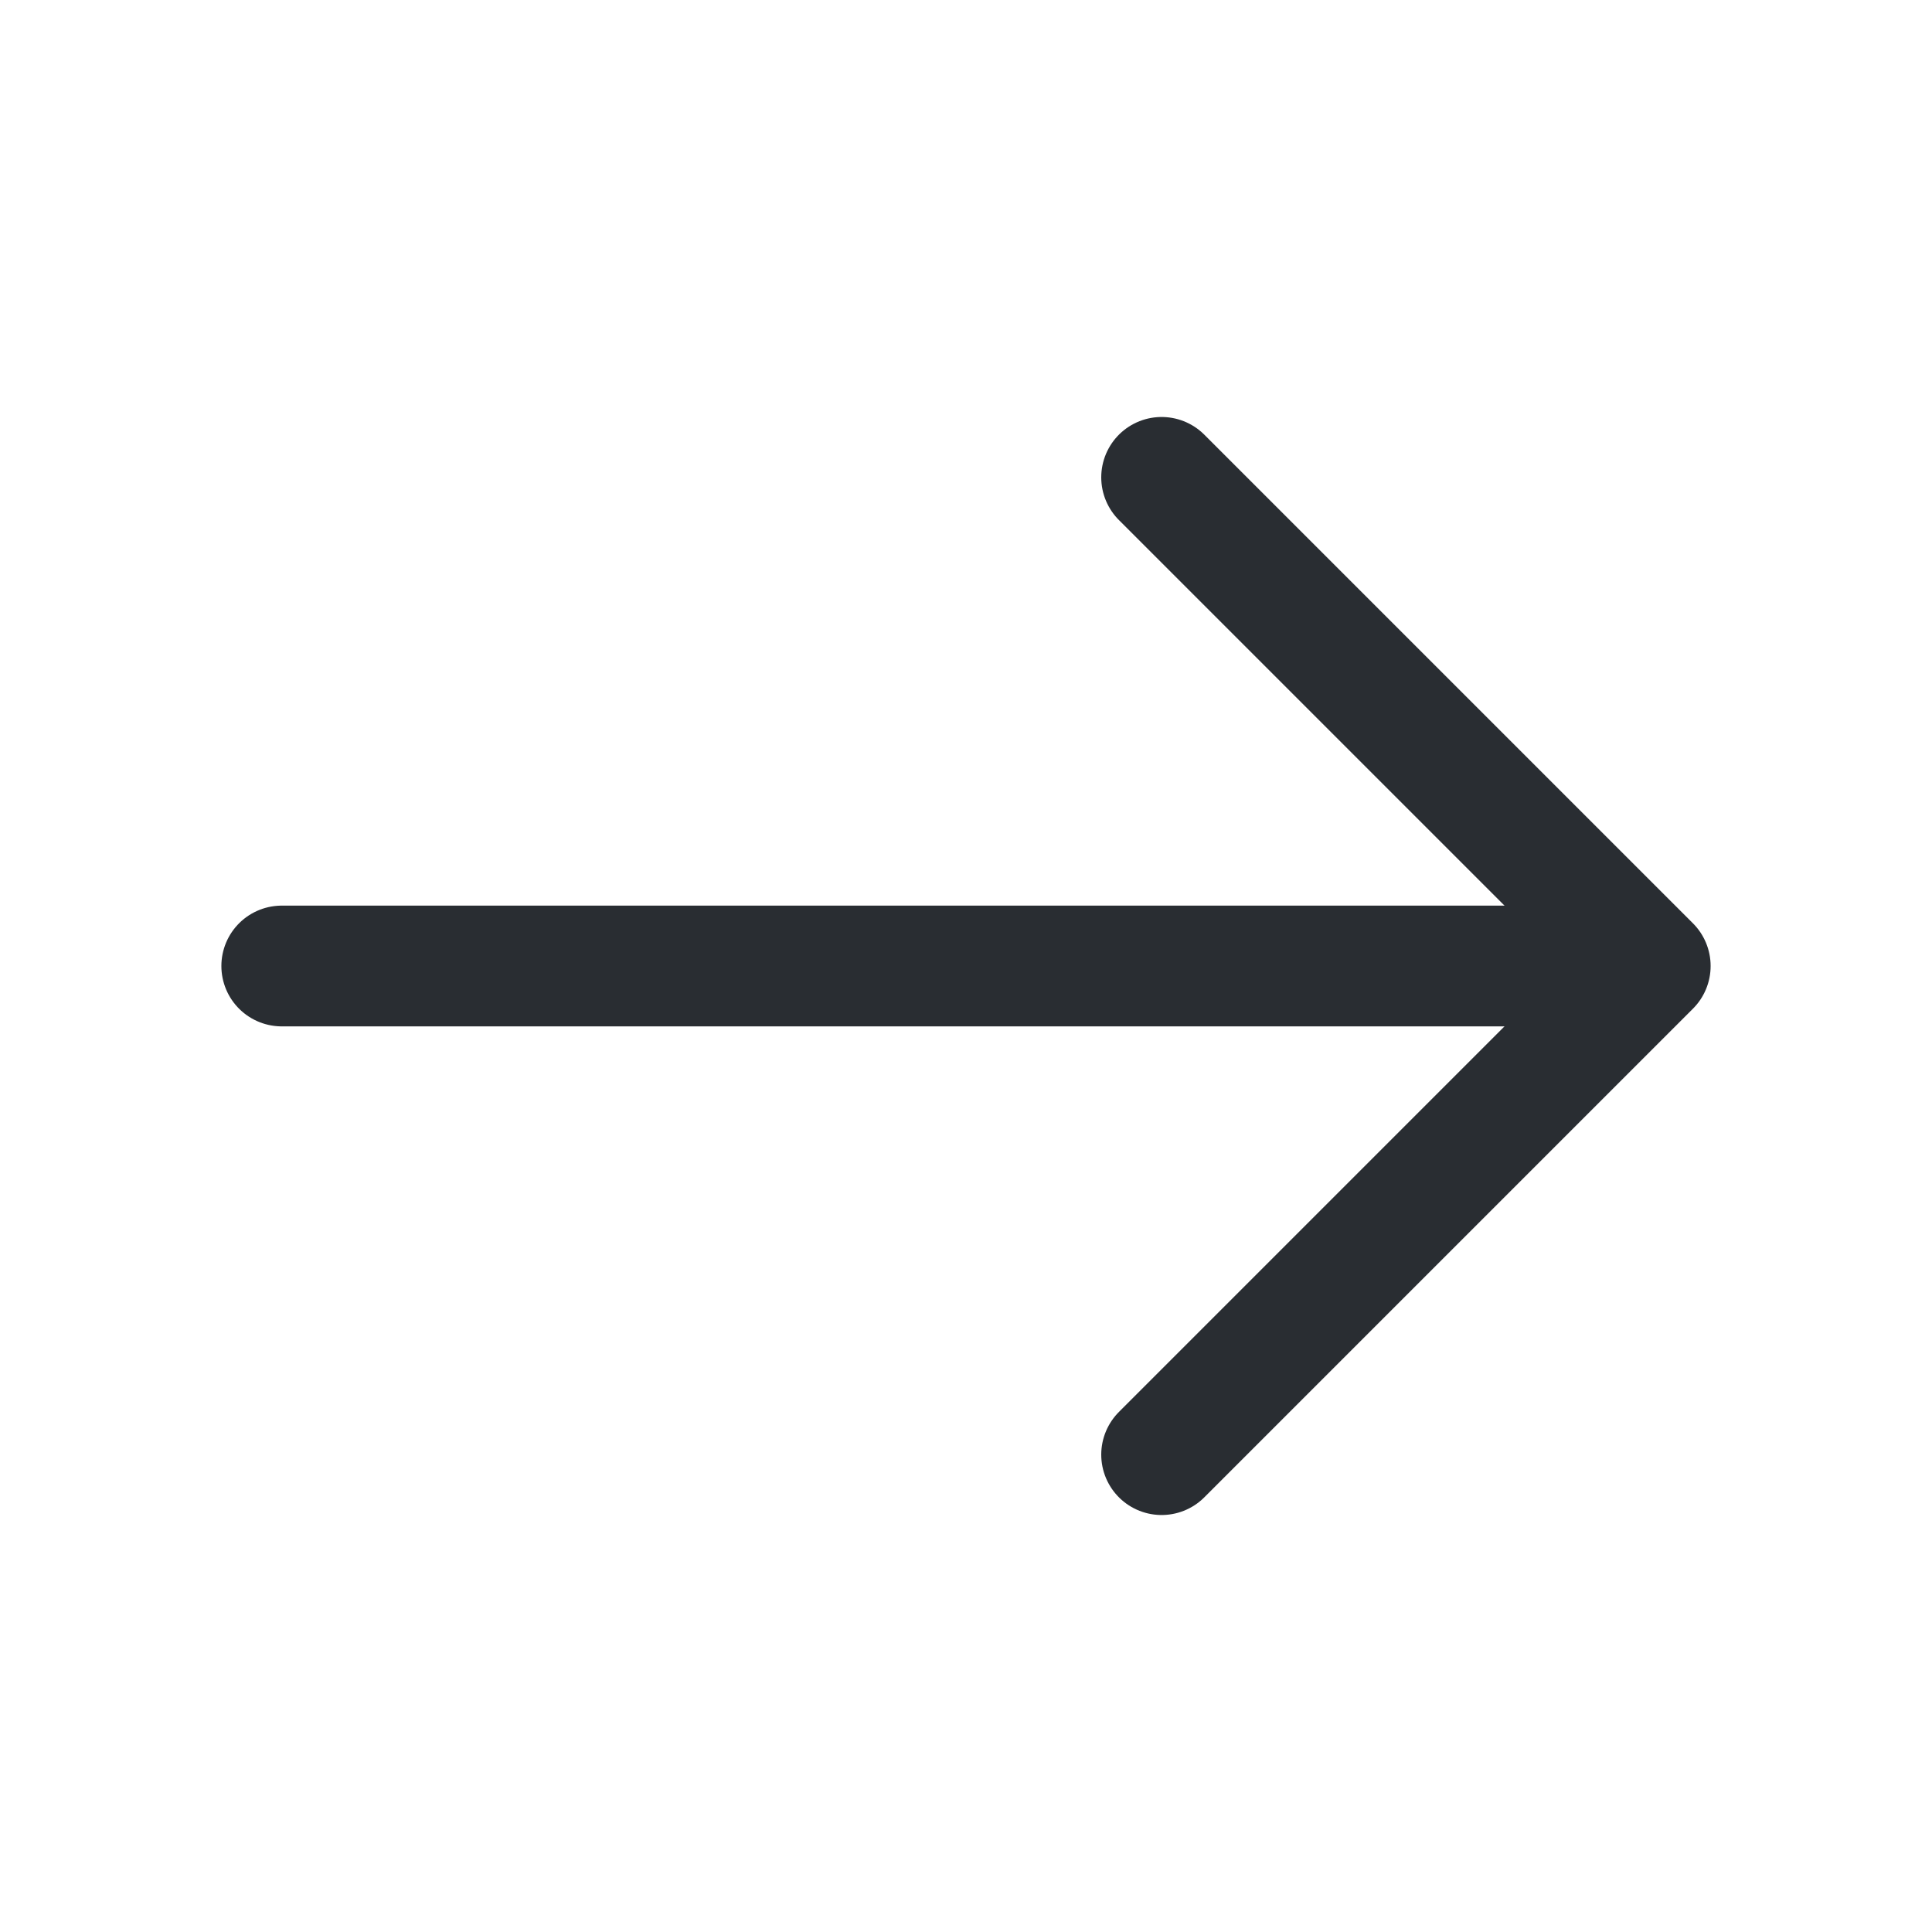
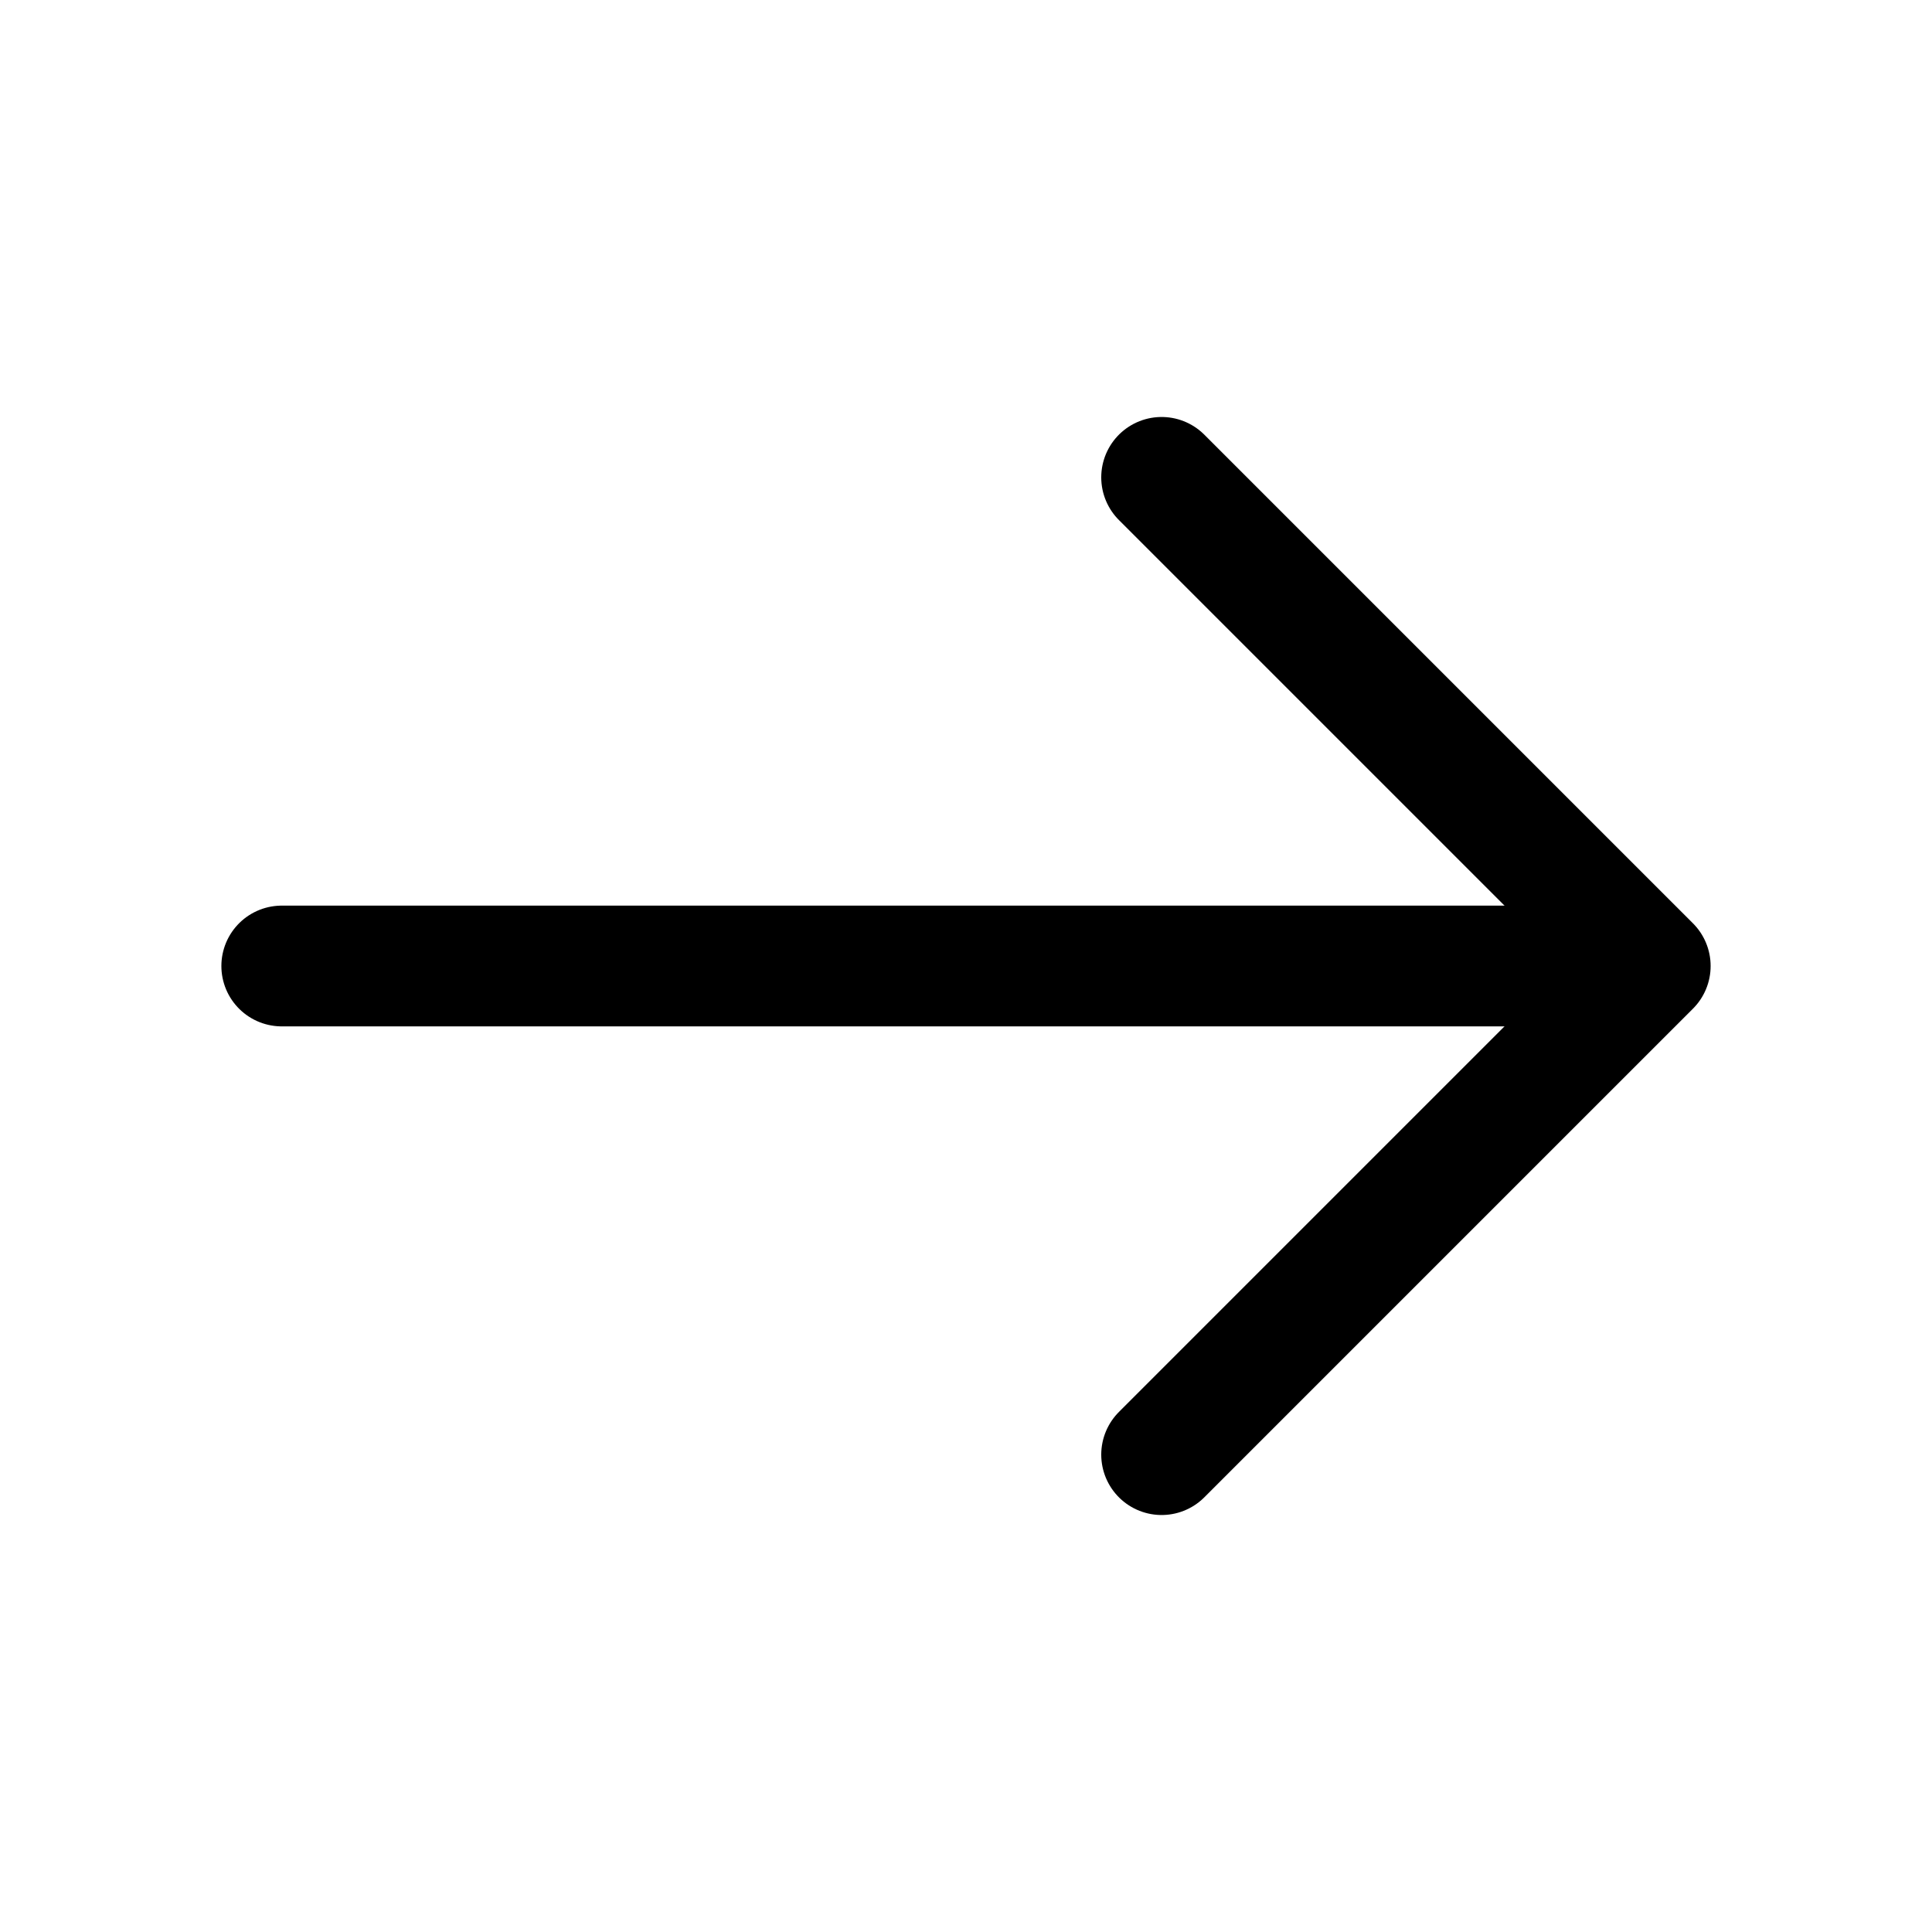
<svg xmlns="http://www.w3.org/2000/svg" width="24" height="24" viewBox="0 0 24 24" fill="none">
-   <path d="M14.43 5.93L20.5 12L14.43 18.07" stroke="#292D32" stroke-width="1.5" stroke-miterlimit="10" stroke-linecap="round" stroke-linejoin="round" />
-   <path d="M3.5 12H20.33" stroke="#292D32" stroke-width="1.5" stroke-miterlimit="10" stroke-linecap="round" stroke-linejoin="round" />
+   <path d="M14.43 5.93L20.5 12L14.43 18.07" stroke="currentColor" stroke-width="1.5" stroke-miterlimit="10" stroke-linecap="round" stroke-linejoin="round" />
+   <path d="M3.5 12H20.33" stroke="currentColor" stroke-width="1.5" stroke-miterlimit="10" stroke-linecap="round" stroke-linejoin="round" />
</svg>
